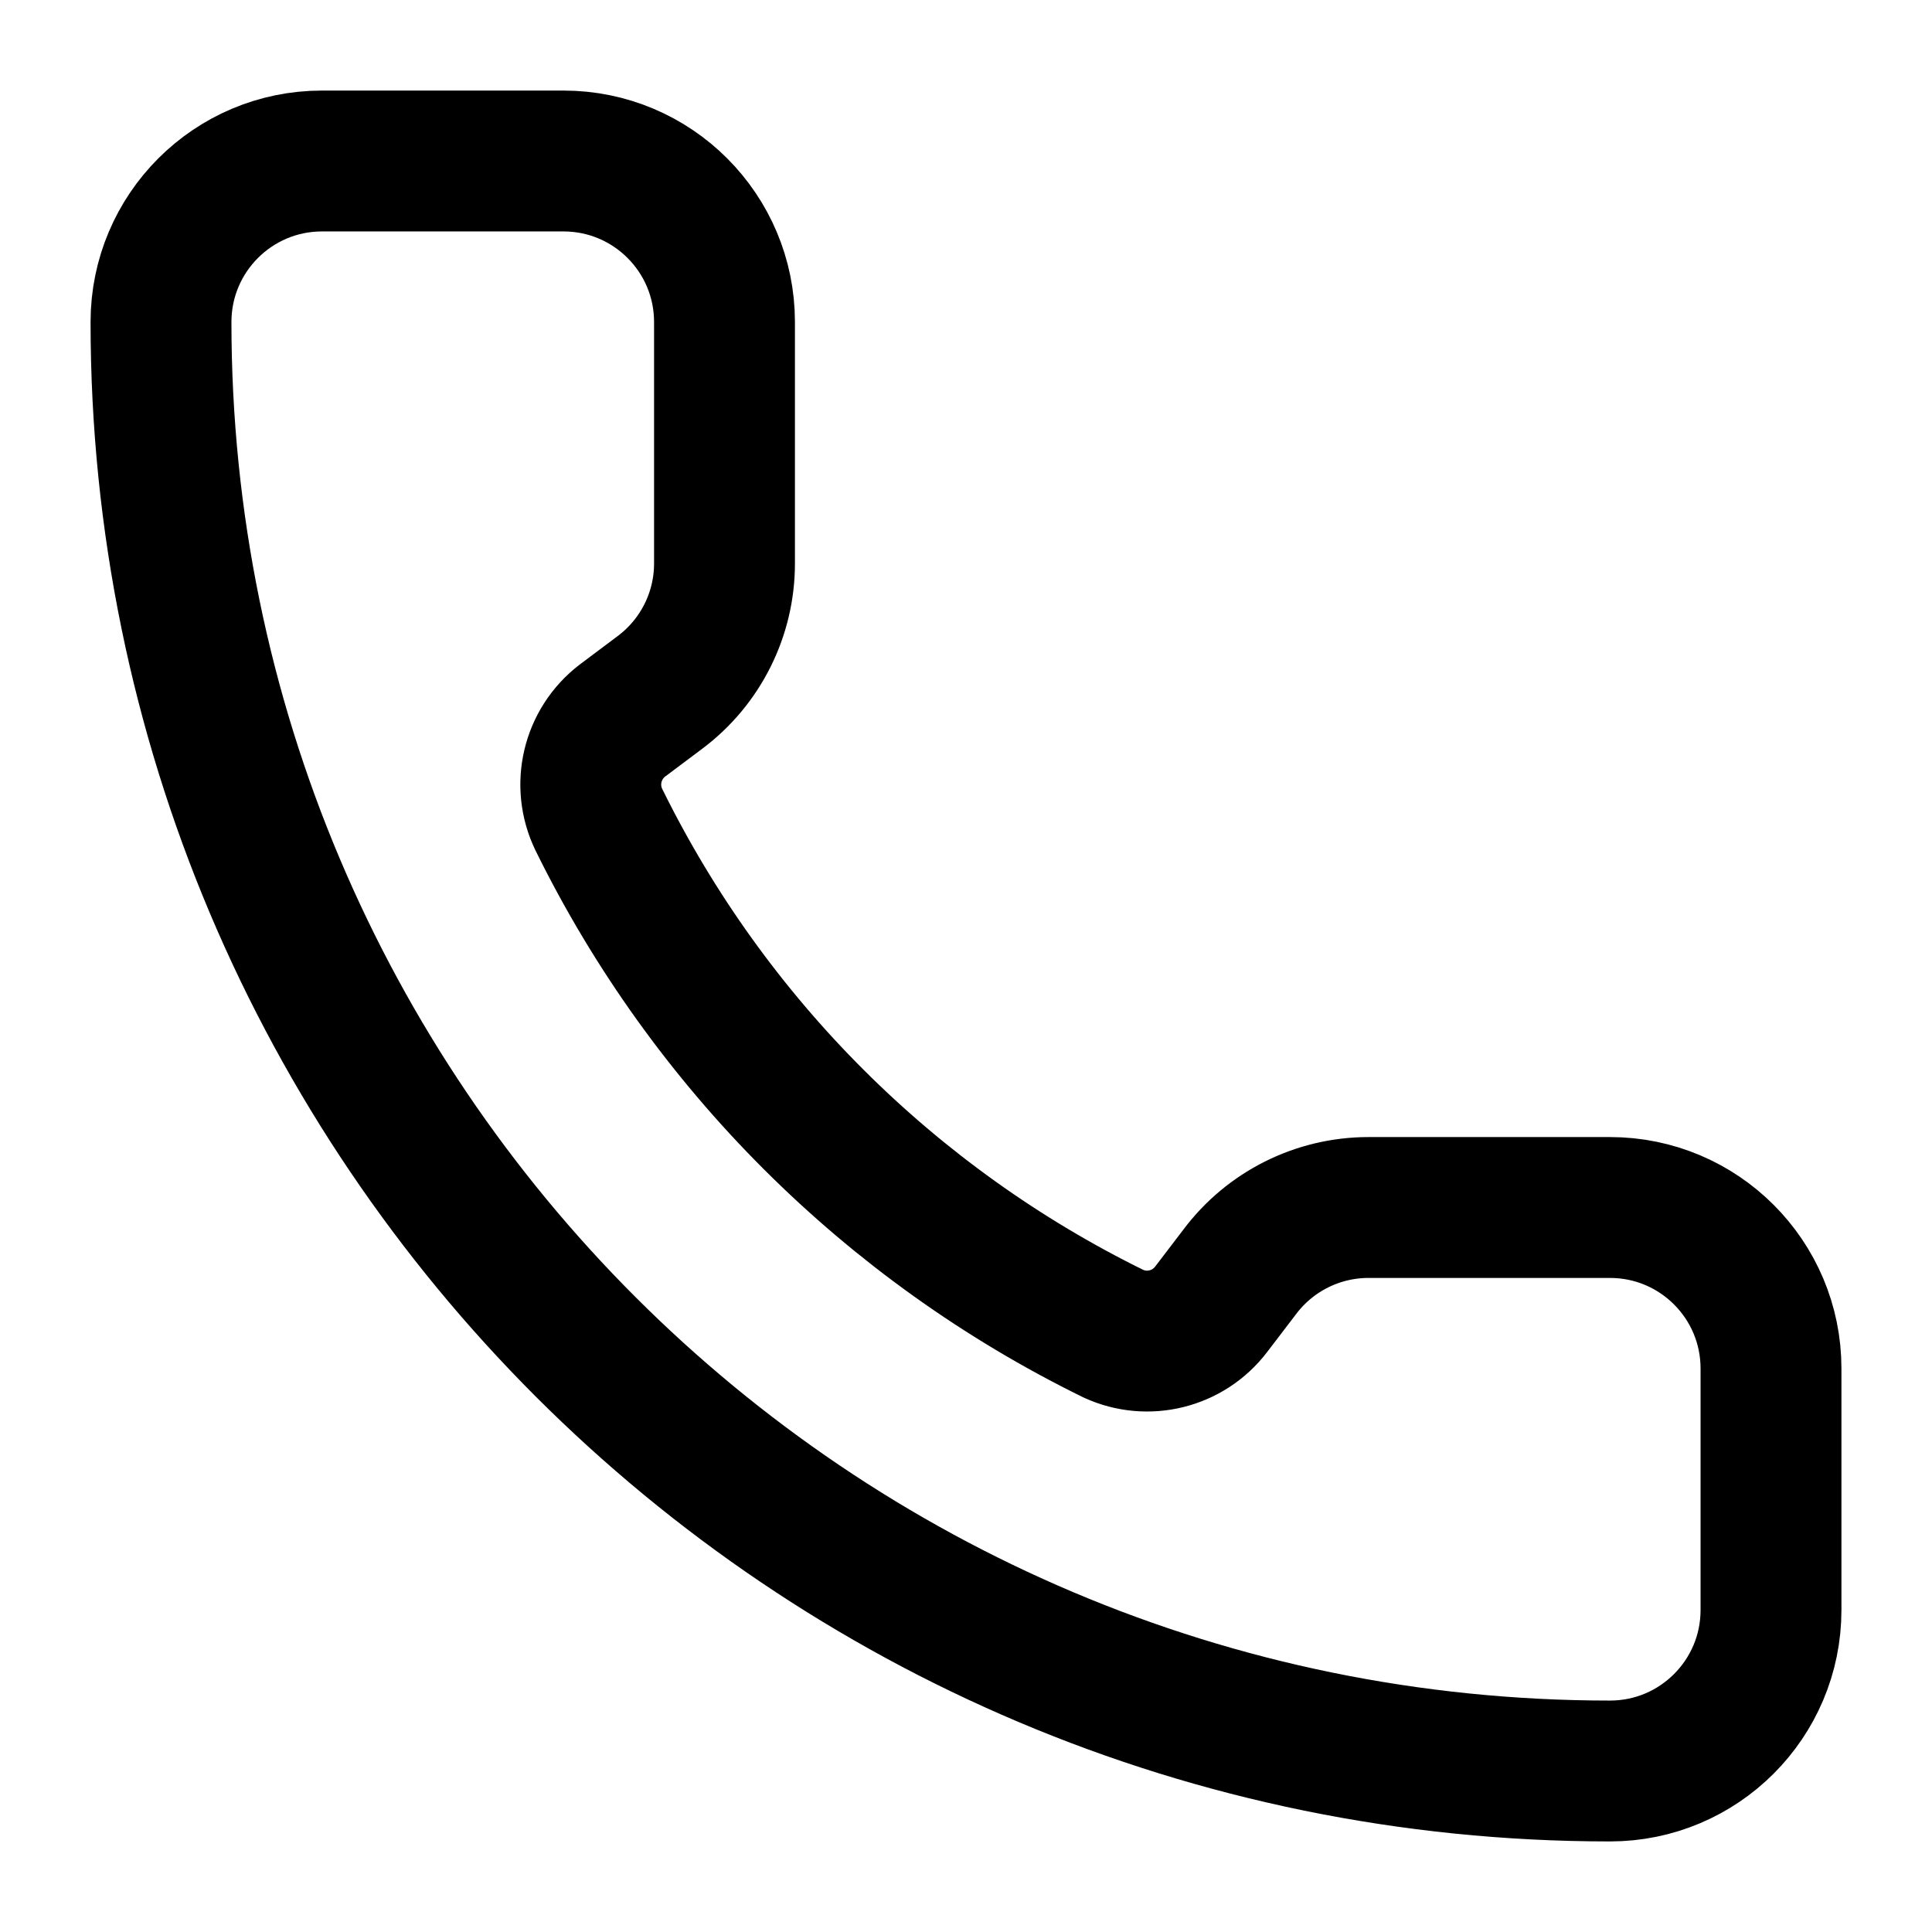
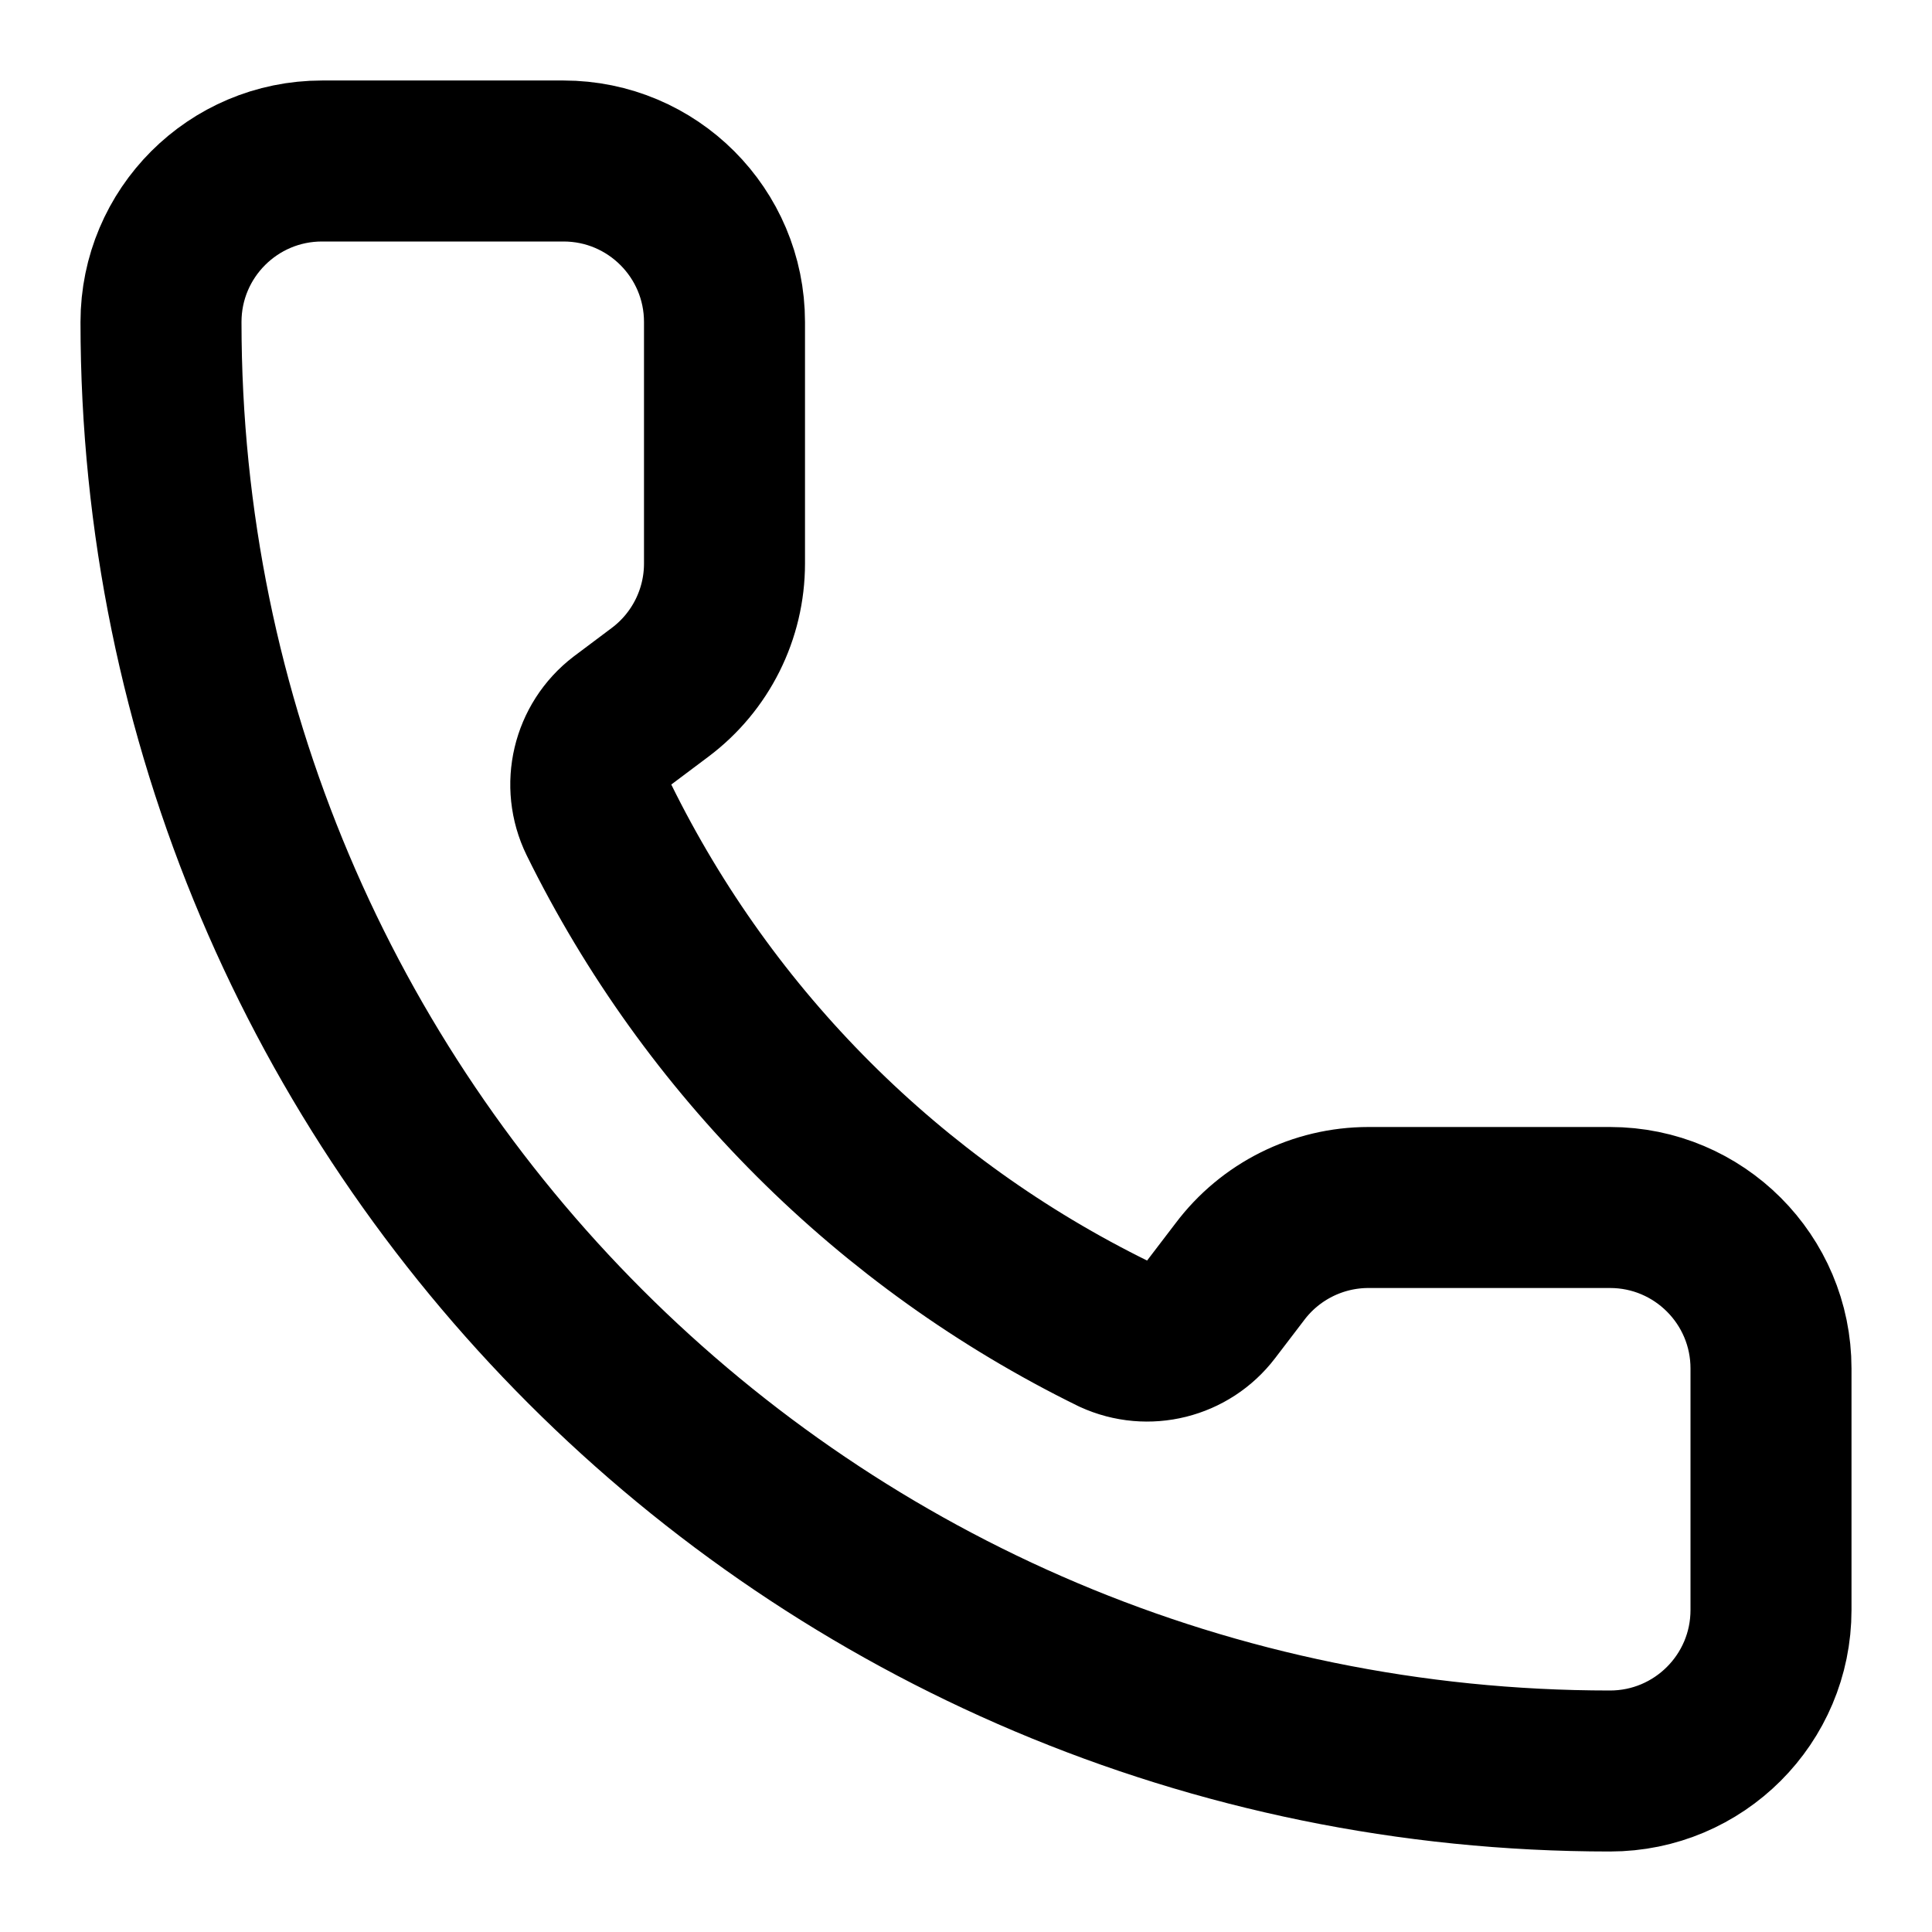
- <svg xmlns="http://www.w3.org/2000/svg" class="lucide lucide-phone" width="24" height="24" viewBox="0 0 24 24" fill="none" stroke="currentColor" stroke-width="1.75" stroke-linecap="round" stroke-linejoin="round">
+ <svg xmlns="http://www.w3.org/2000/svg" class="lucide lucide-phone" width="24" height="24" viewBox="0 0 24 24" fill="none" stroke="currentColor" stroke-width="2" stroke-linecap="round" stroke-linejoin="round">
  <path d="M13.832 16.568a1 1 0 0 0 1.213-.303l.355-.465A2 2 0 0 1 17 15h3a2 2 0 0 1 2 2v3a2 2 0 0 1-2 2A18 18 0 0 1 2 4a2 2 0 0 1 2-2h3a2 2 0 0 1 2 2v3a2 2 0 0 1-.8 1.6l-.468.351a1 1 0 0 0-.292 1.233 14 14 0 0 0 6.392 6.384" />
</svg>
